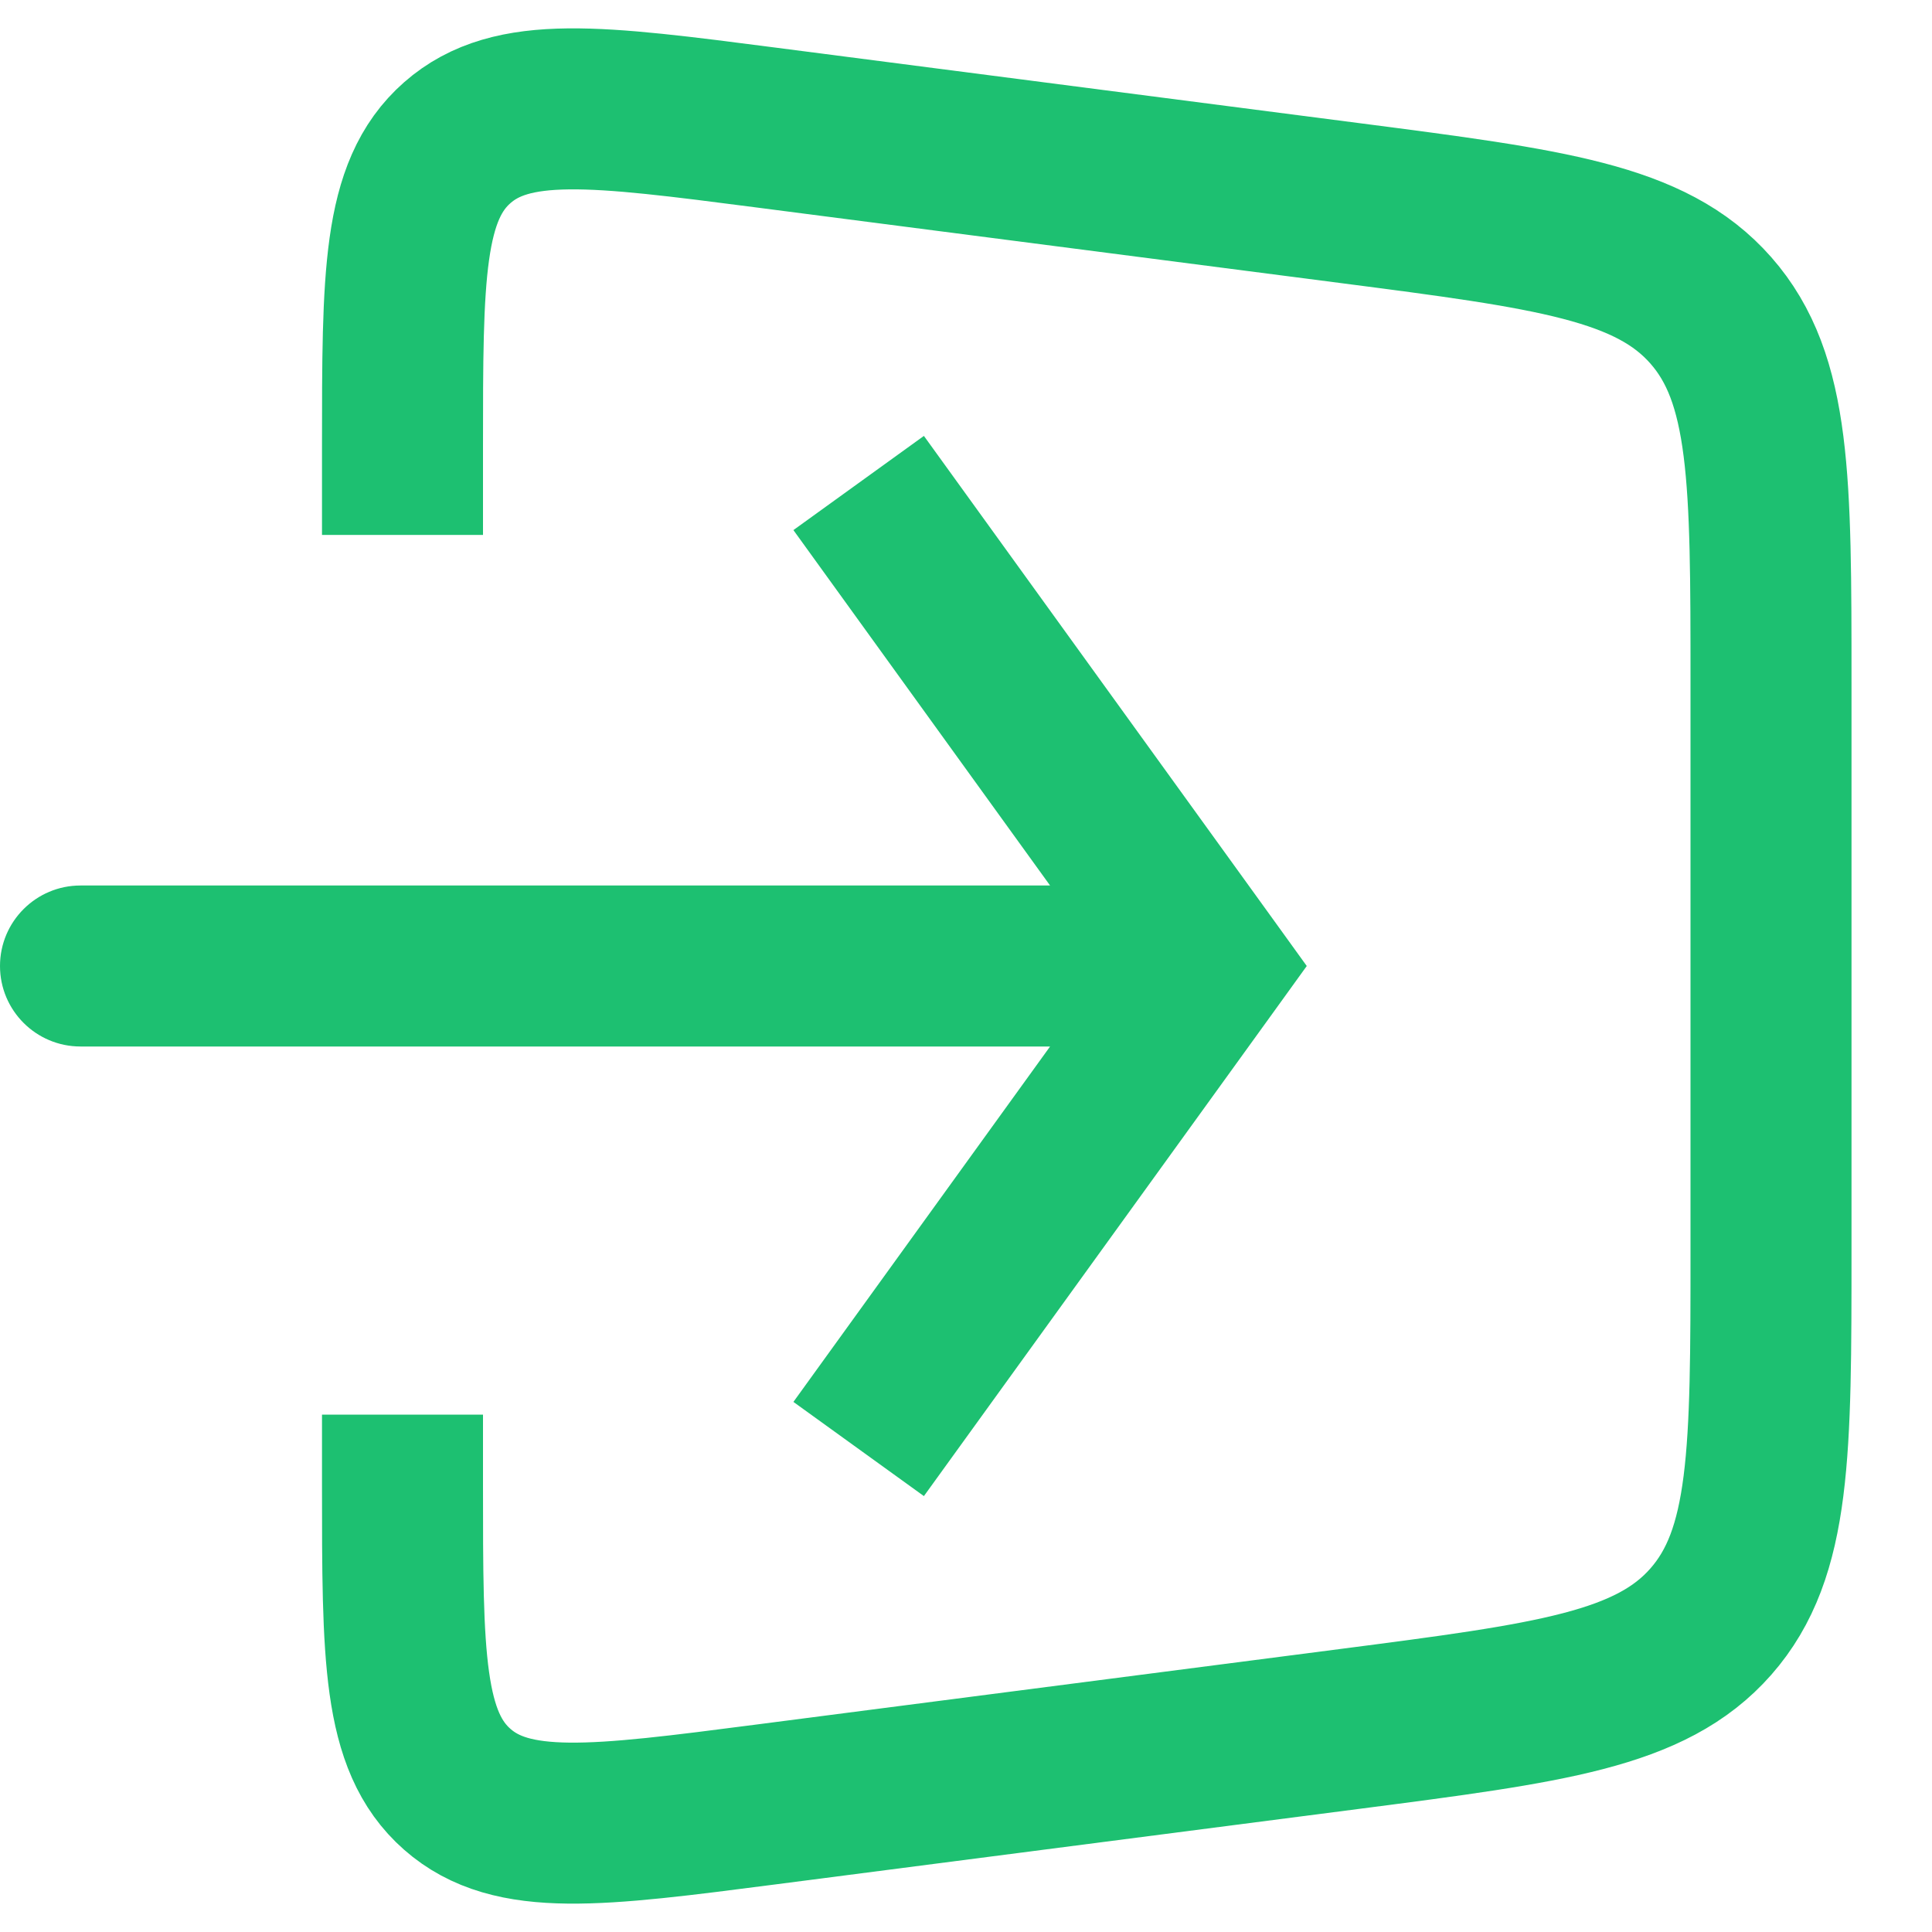
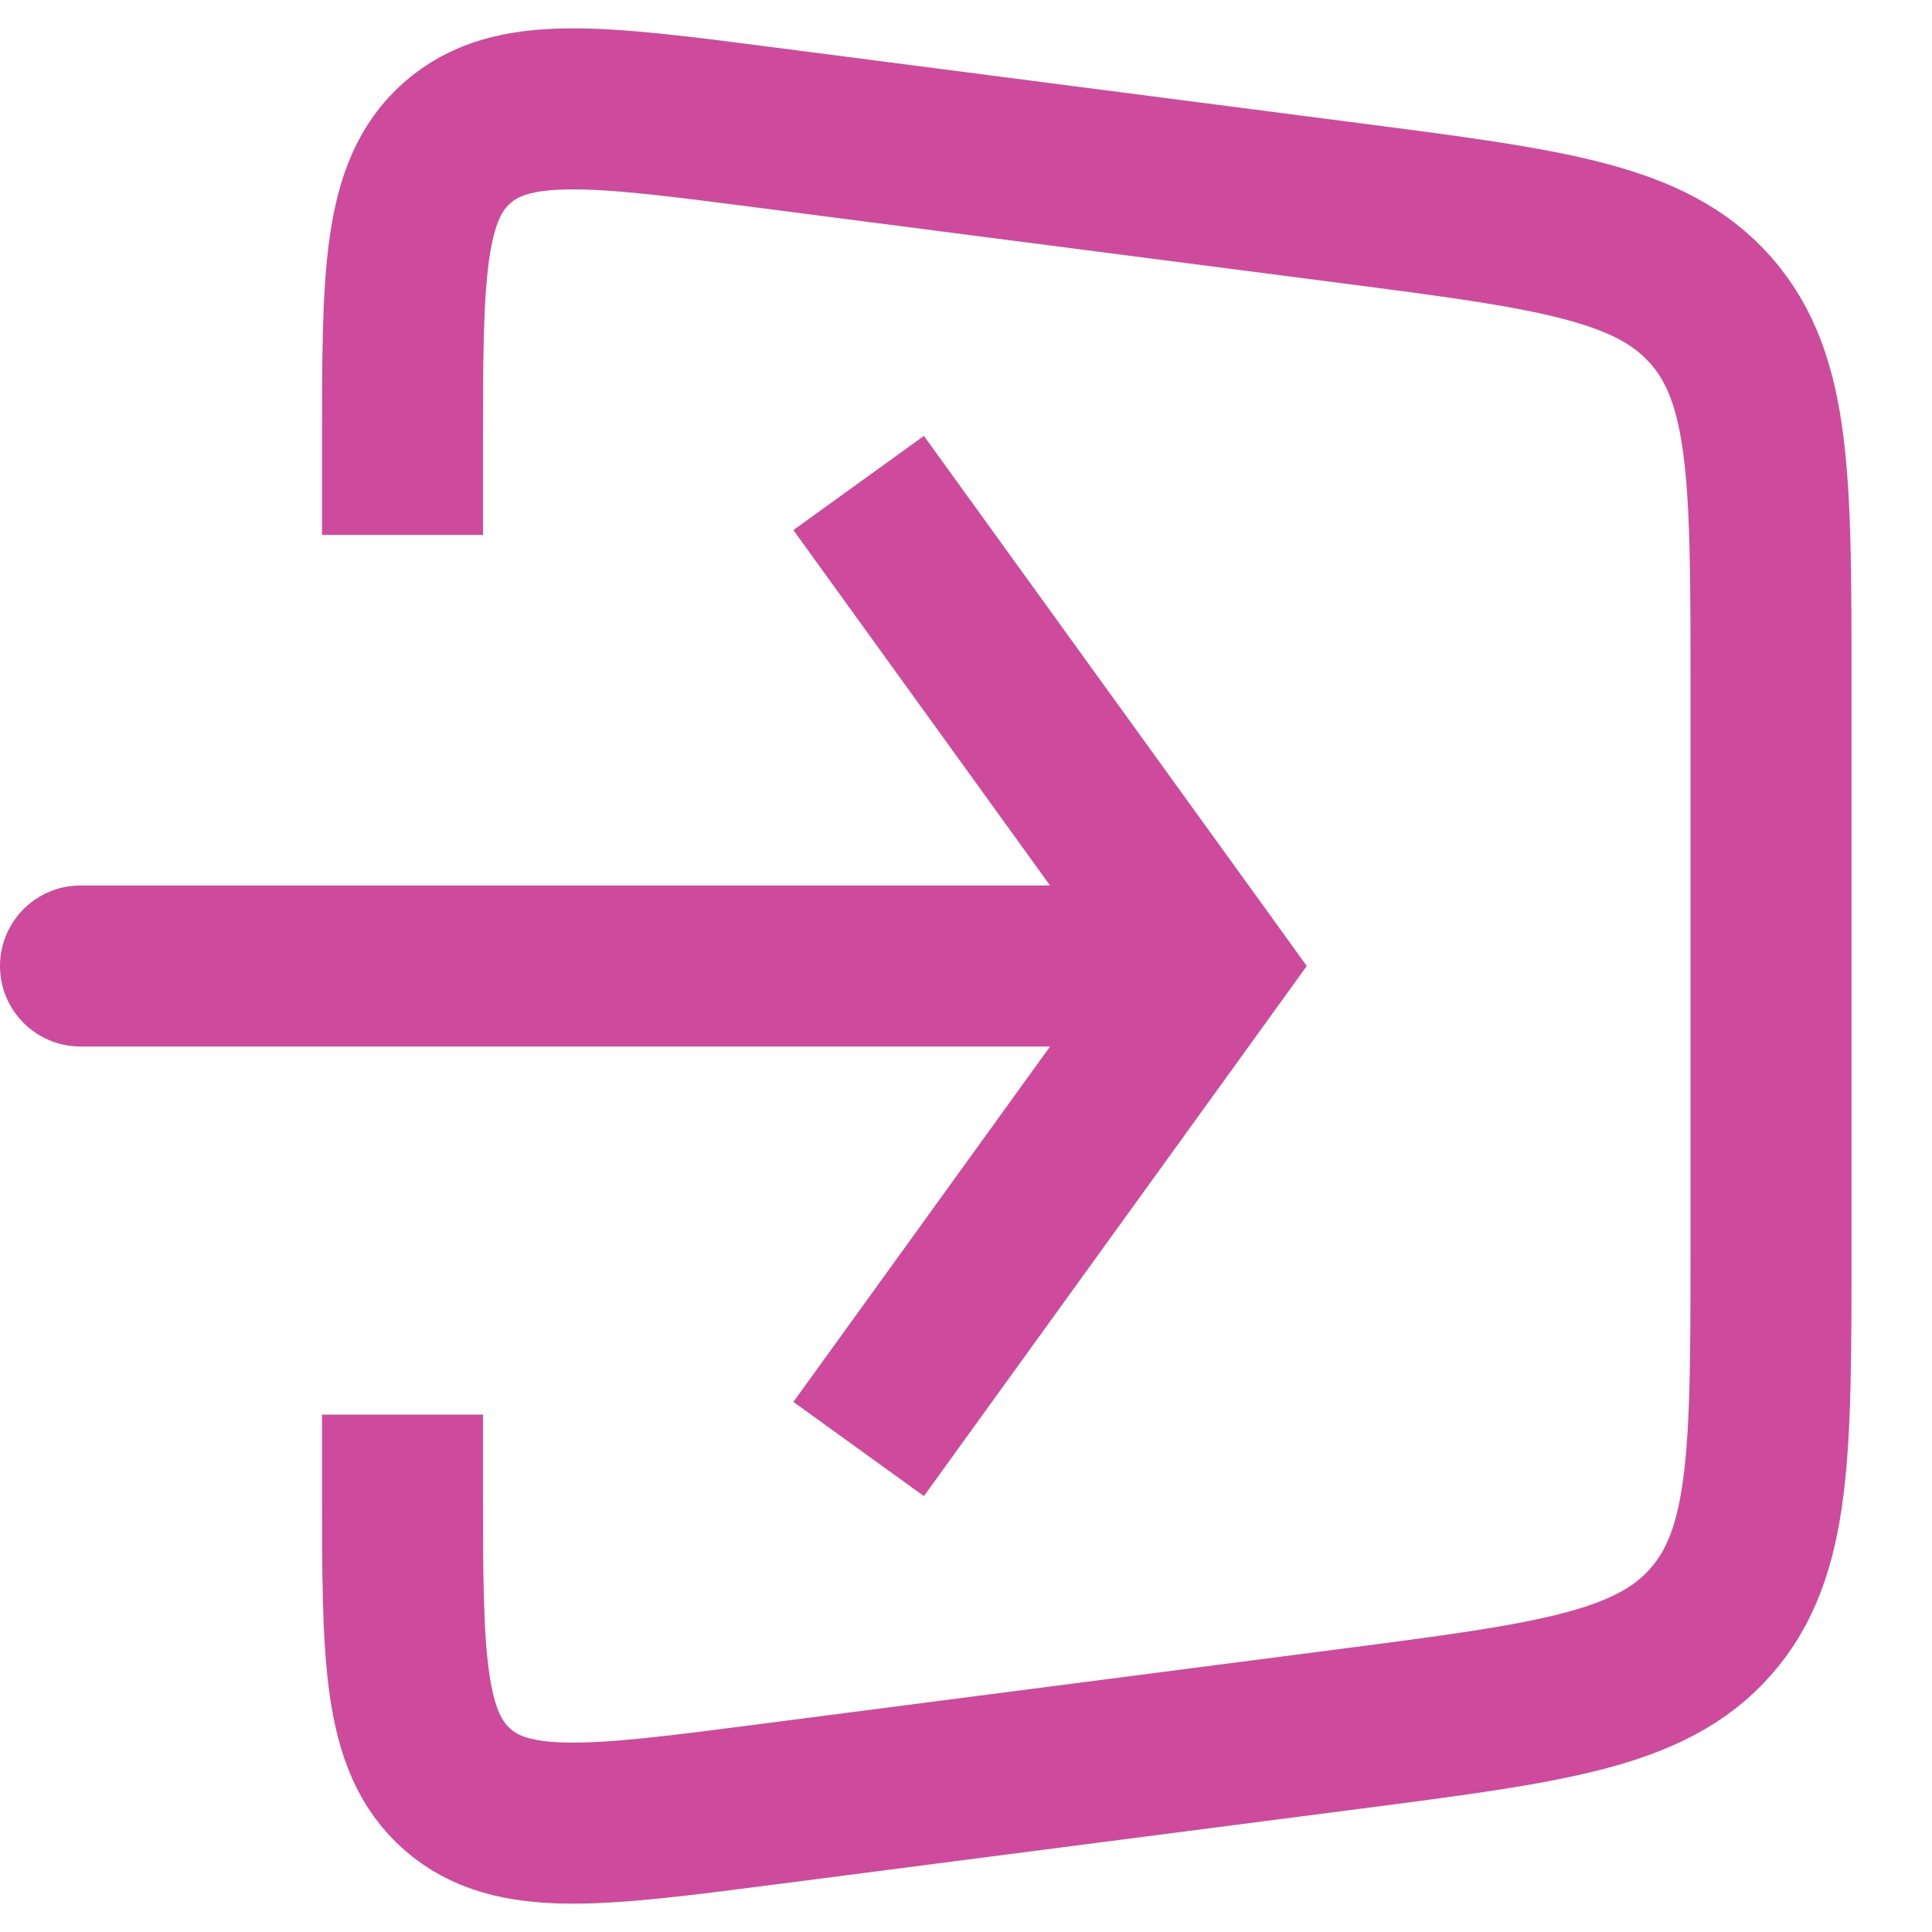
<svg xmlns="http://www.w3.org/2000/svg" width="24" height="24" viewBox="0 0 24 24" fill="none">
-   <path d="M5 6.645V5.551C5 3.431 5 2.371 5.68 1.773C6.359 1.176 7.411 1.312 9.513 1.584L16.77 2.523C19.261 2.846 20.507 3.007 21.253 3.856C22 4.706 22 5.962 22 8.474V15.526C22 18.038 22 19.294 21.253 20.144C20.507 20.993 19.261 21.154 16.77 21.477L9.513 22.416C7.411 22.688 6.359 22.824 5.68 22.227C5 21.629 5 20.569 5 18.449V17.573" stroke="#1DC071" stroke-width="2" />
-   <path d="M15 12L15.811 11.415L16.233 12L15.811 12.585L15 12ZM1 13C0.448 13 0 12.552 0 12C0 11.448 0.448 11 1 11V13ZM11.477 5.415L15.811 11.415L14.189 12.585L9.856 6.585L11.477 5.415ZM15.811 12.585L11.477 18.585L9.856 17.415L14.189 11.415L15.811 12.585ZM15 13H1V11H15V13Z" fill="#1DC071" />
+   <path d="M5 6.645V5.551C5 3.431 5 2.371 5.68 1.773C6.359 1.176 7.411 1.312 9.513 1.584L16.77 2.523C19.261 2.846 20.507 3.007 21.253 3.856C22 4.706 22 5.962 22 8.474V15.526C22 18.038 22 19.294 21.253 20.144C20.507 20.993 19.261 21.154 16.77 21.477L9.513 22.416C7.411 22.688 6.359 22.824 5.68 22.227C5 21.629 5 20.569 5 18.449V17.573" stroke="#cd4a9d" stroke-width="2" />
+   <path d="M15 12L15.811 11.415L16.233 12L15.811 12.585L15 12ZM1 13C0.448 13 0 12.552 0 12C0 11.448 0.448 11 1 11V13ZM11.477 5.415L15.811 11.415L14.189 12.585L9.856 6.585L11.477 5.415ZM15.811 12.585L11.477 18.585L9.856 17.415L14.189 11.415L15.811 12.585ZM15 13H1V11H15V13Z" fill="#cd4a9d" />
</svg>
